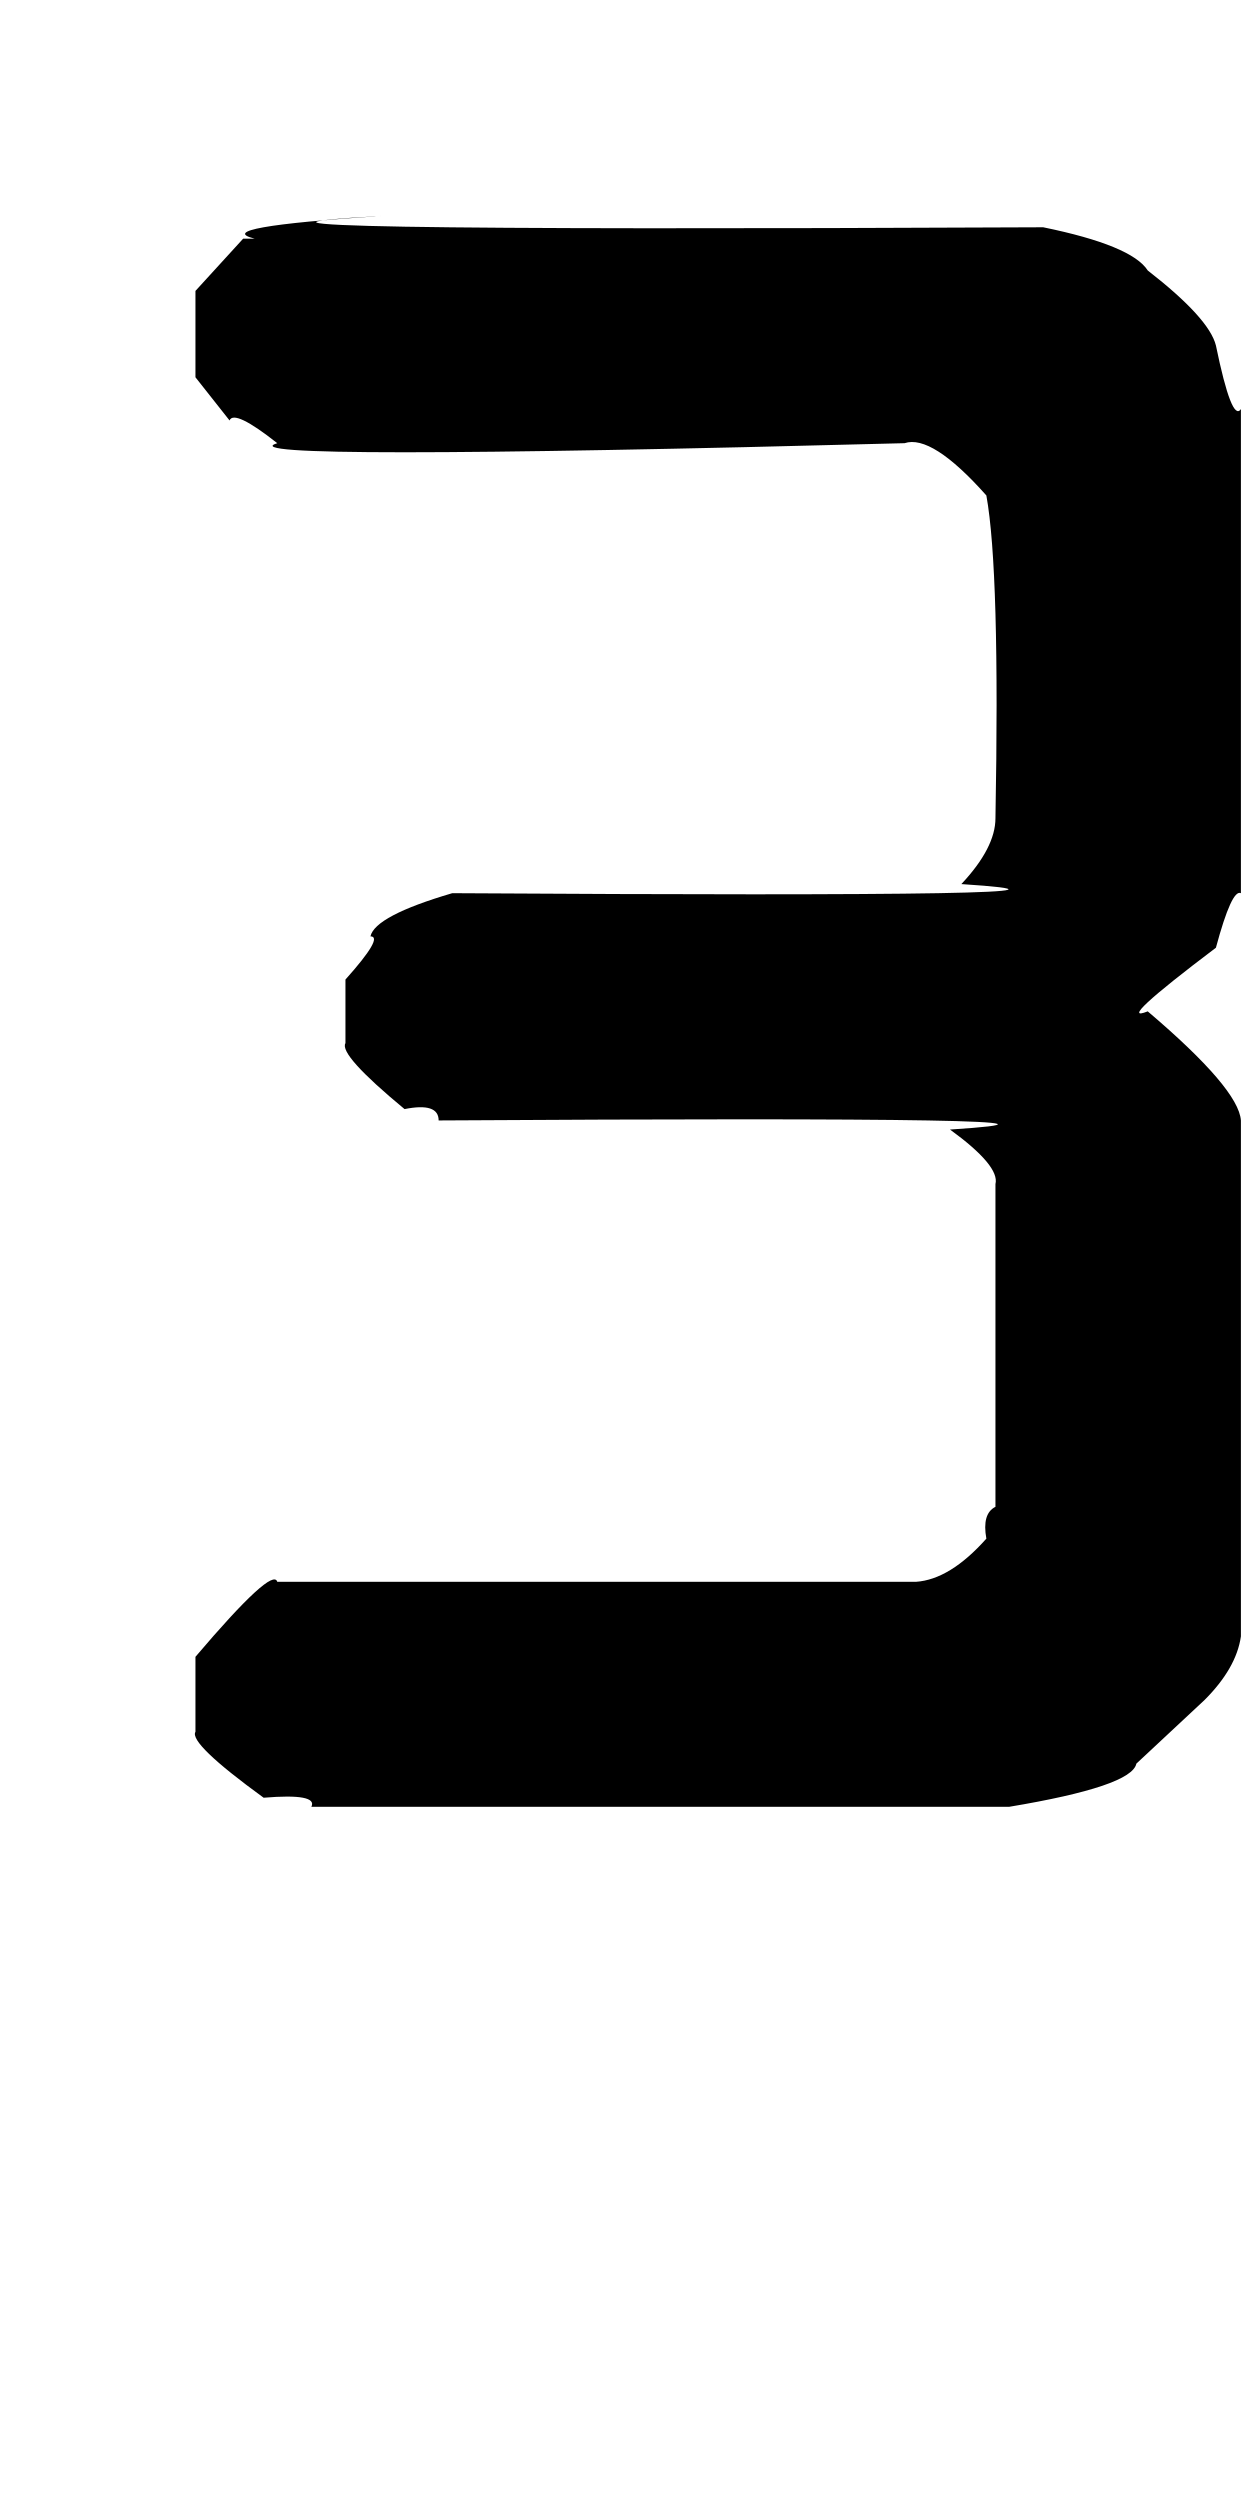
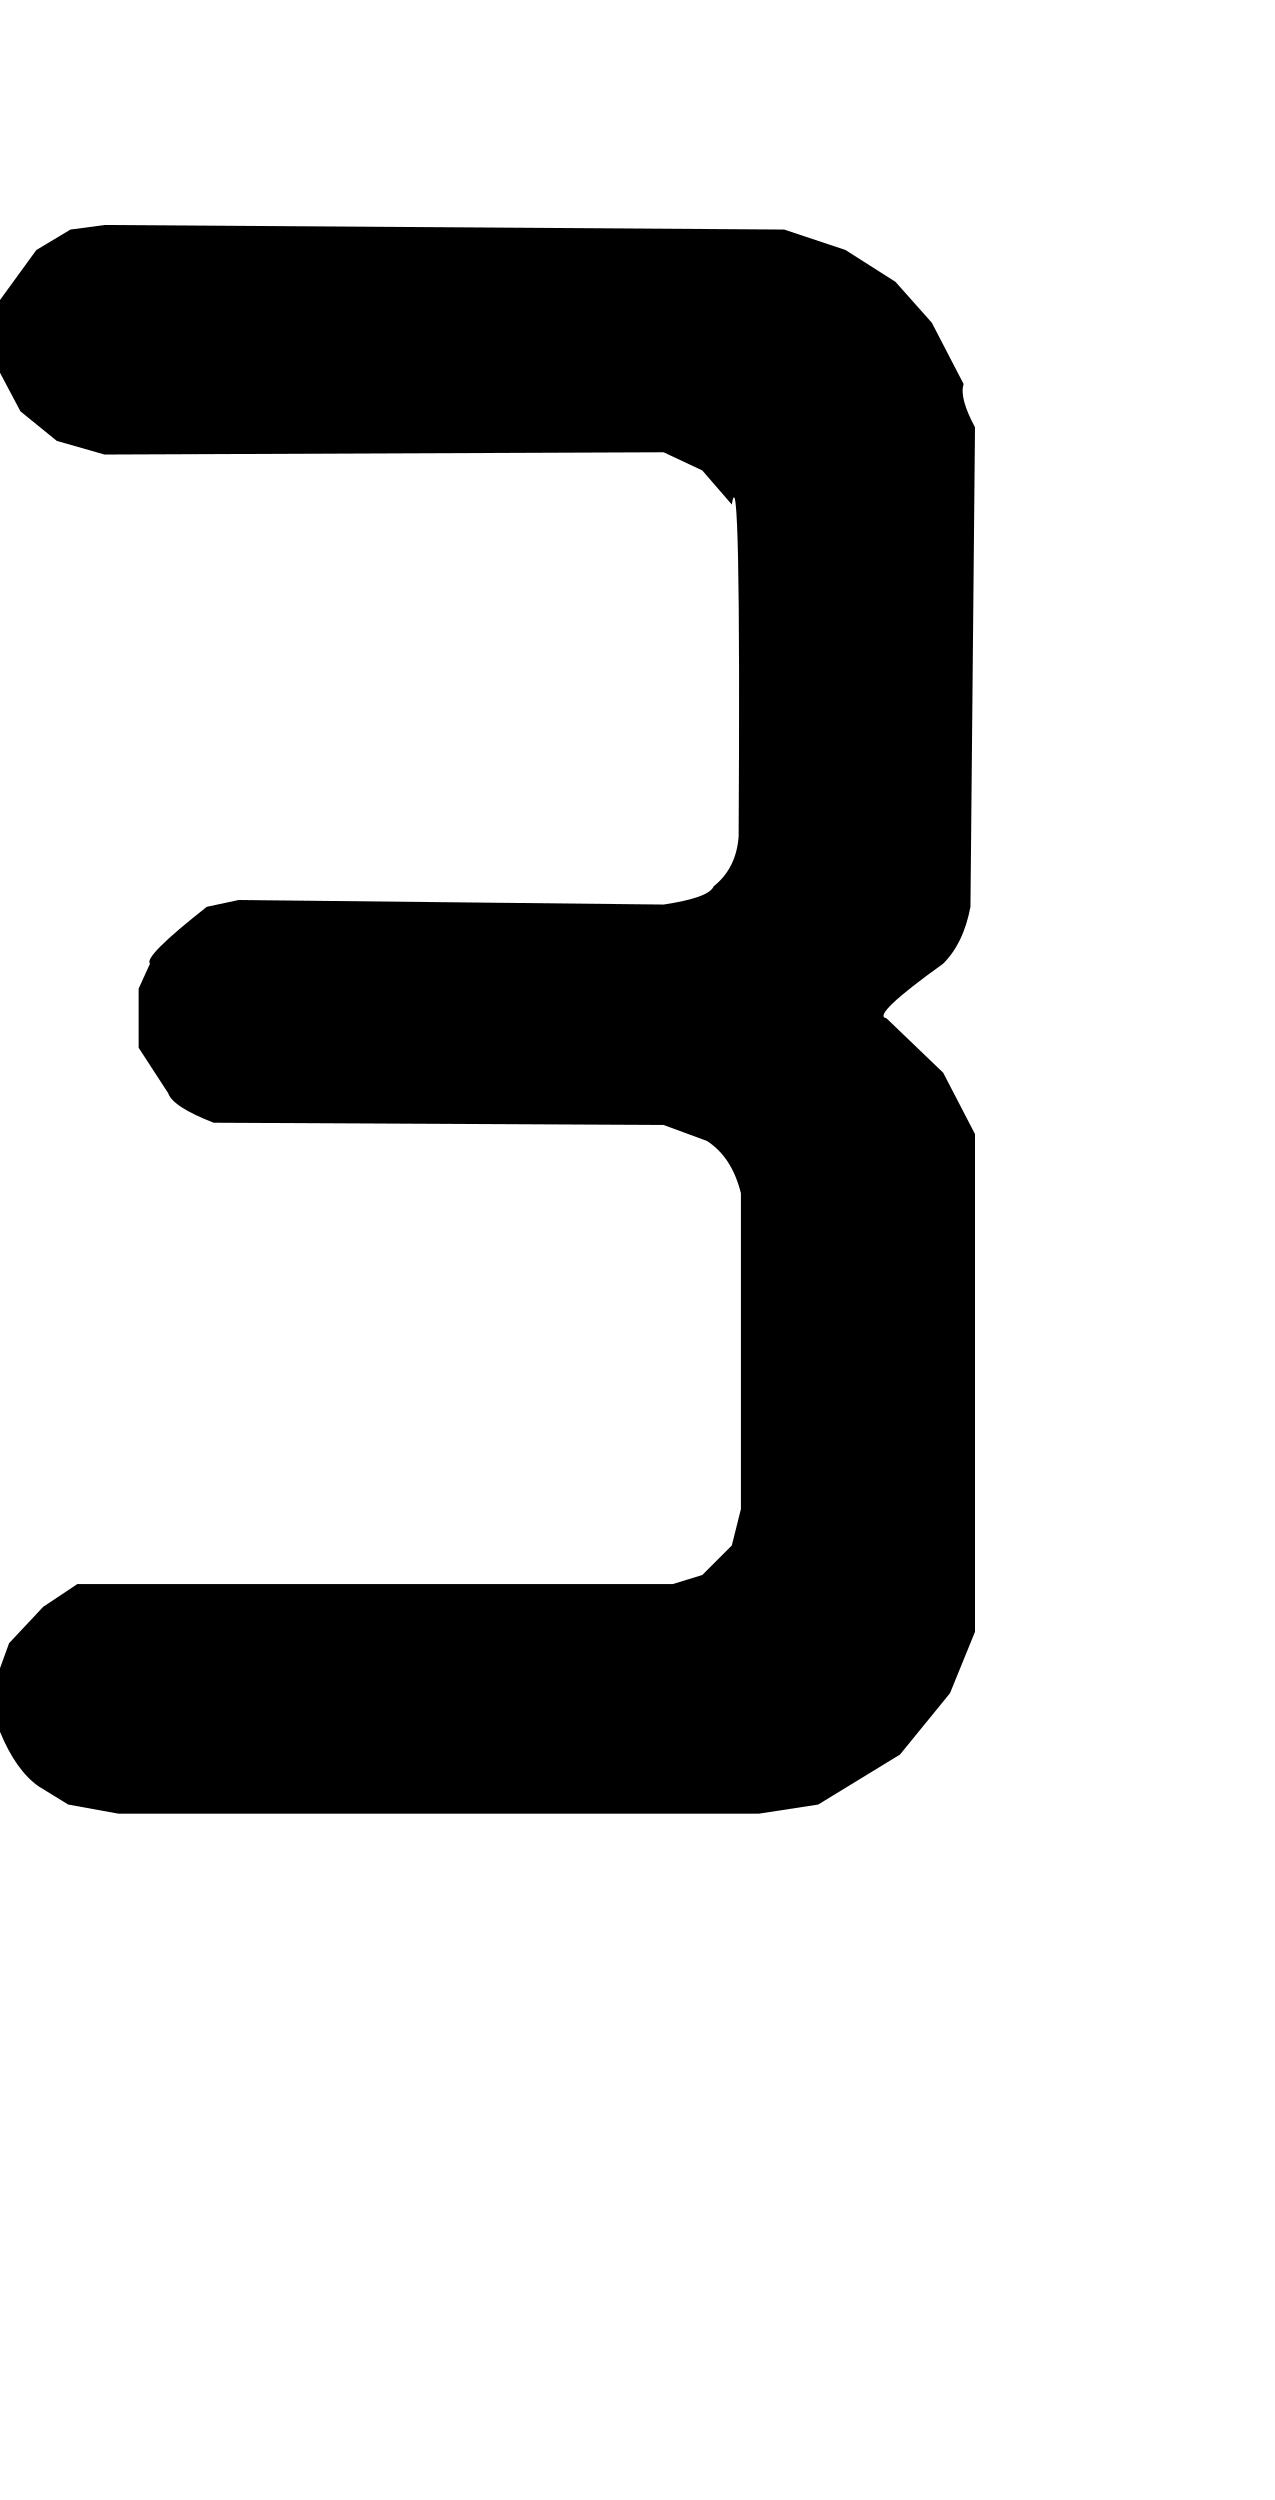
- <svg xmlns="http://www.w3.org/2000/svg" viewBox="0 0 551 1100" width="551" height="1100">
+ <svg xmlns="http://www.w3.org/2000/svg" viewBox="0 0 561 1100" width="561" height="1100">
  <g transform="translate(0,800) scale(1,-1)">
-     <path d="M112 695Q92 700 168 705Q43 698 459 700Q498 692 505 681Q532 660 535 648Q542 614 546 620V407Q542 409 535 383Q490 349 505 355Q545 321 546 307V80Q544 66 530 52L500 24Q498 14 444 5H137Q140 11 116 9Q83 33 86 38V71Q120 111 122 104H403Q418 105 434 123Q432 134 438 137V279Q440 287 418 303Q511 309 193 307Q193 315 178 312Q149 336 152 341V369Q169 388 163 388Q165 397 199 407Q515 405 423 411Q438 427 438 440Q440 549 434 582Q410 609 398 605Q96 597 122 605Q103 620 101 615L86 634V672L107 695Z" fill="#000" />
+     <path d="M47 701 345 699 372 690 394 676 410 658 424 631Q422 625 429 612L427 401Q424 385 415 376Q383 353 390 352L415 328L429 301V82L418 55L396 28L360 6L334 2H52L30 6L17 14Q7 21 0 38V66L4 77L19 93L34 103H296L309 107L322 120L326 136V275Q322 291 311 298L292 305L94 306Q76 313 74 319L61 339V365L66 376Q63 379 91 401L105 404L292 402Q312 405 314 410Q324 418 325 432Q326 603 322 578L309 593L292 601L46 600L25 606L9 619L0 636V668L16 690L31 699L46 701Z" fill="#000" />
  </g>
</svg>
